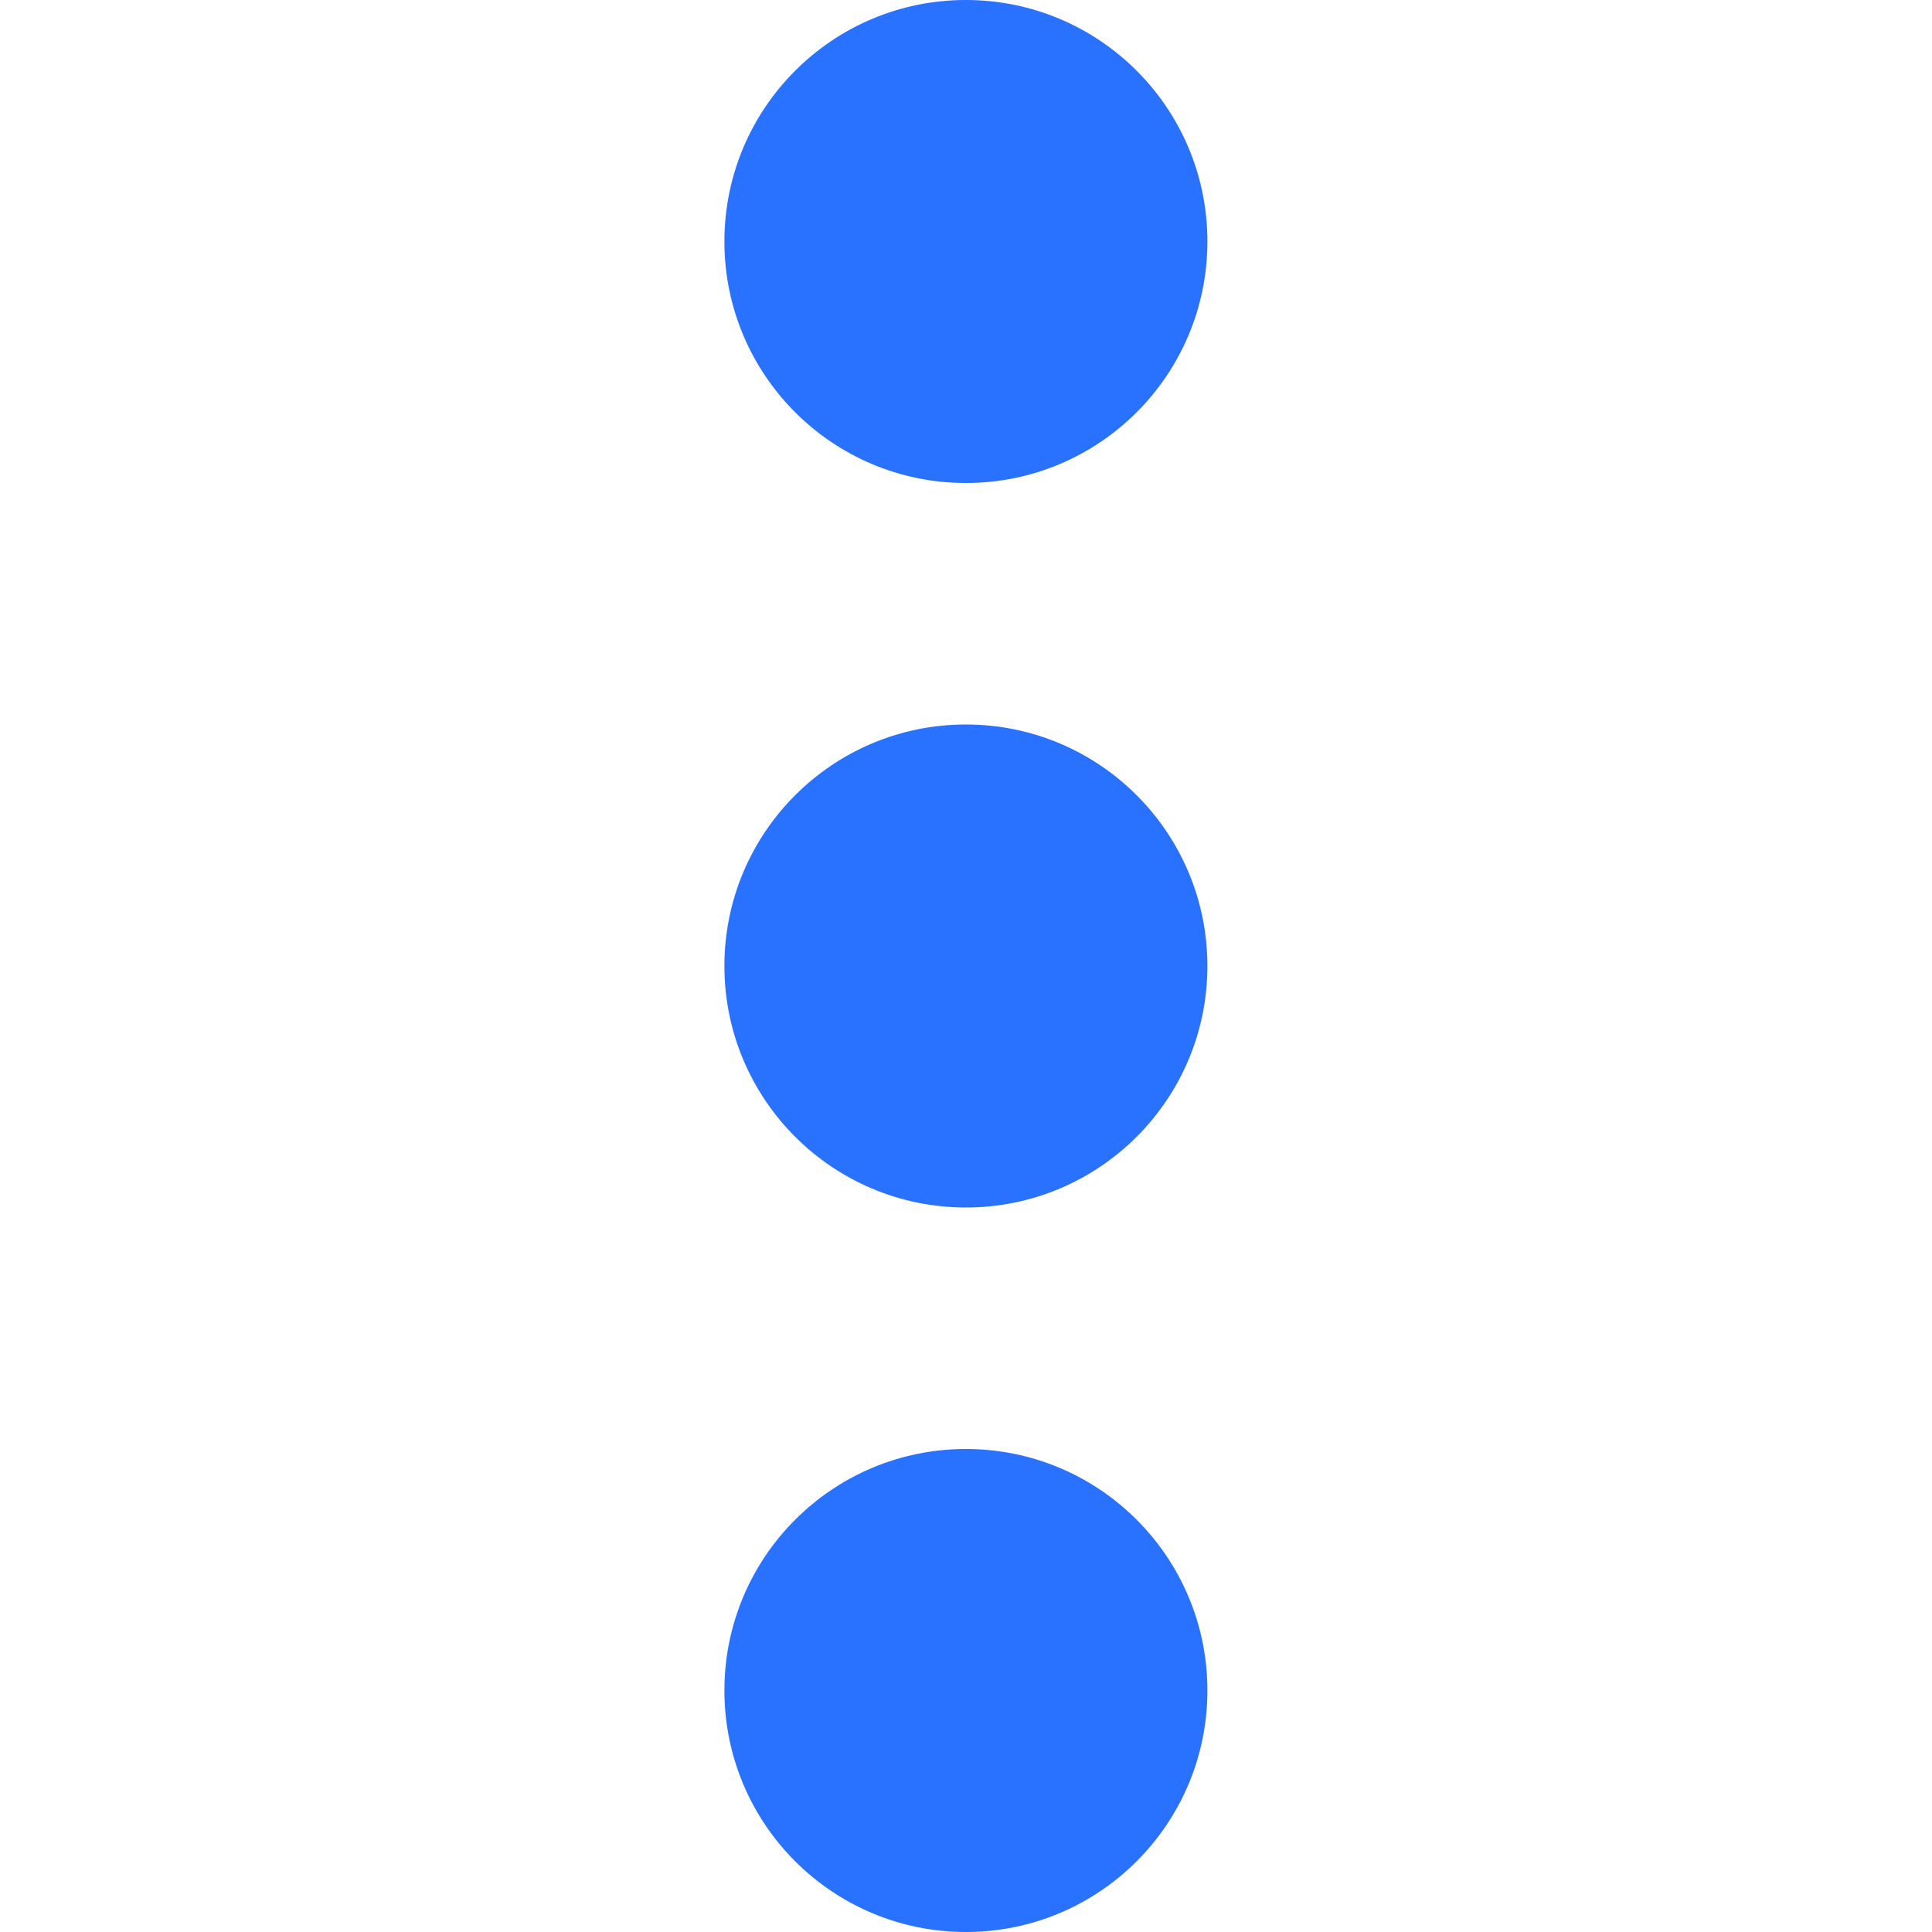
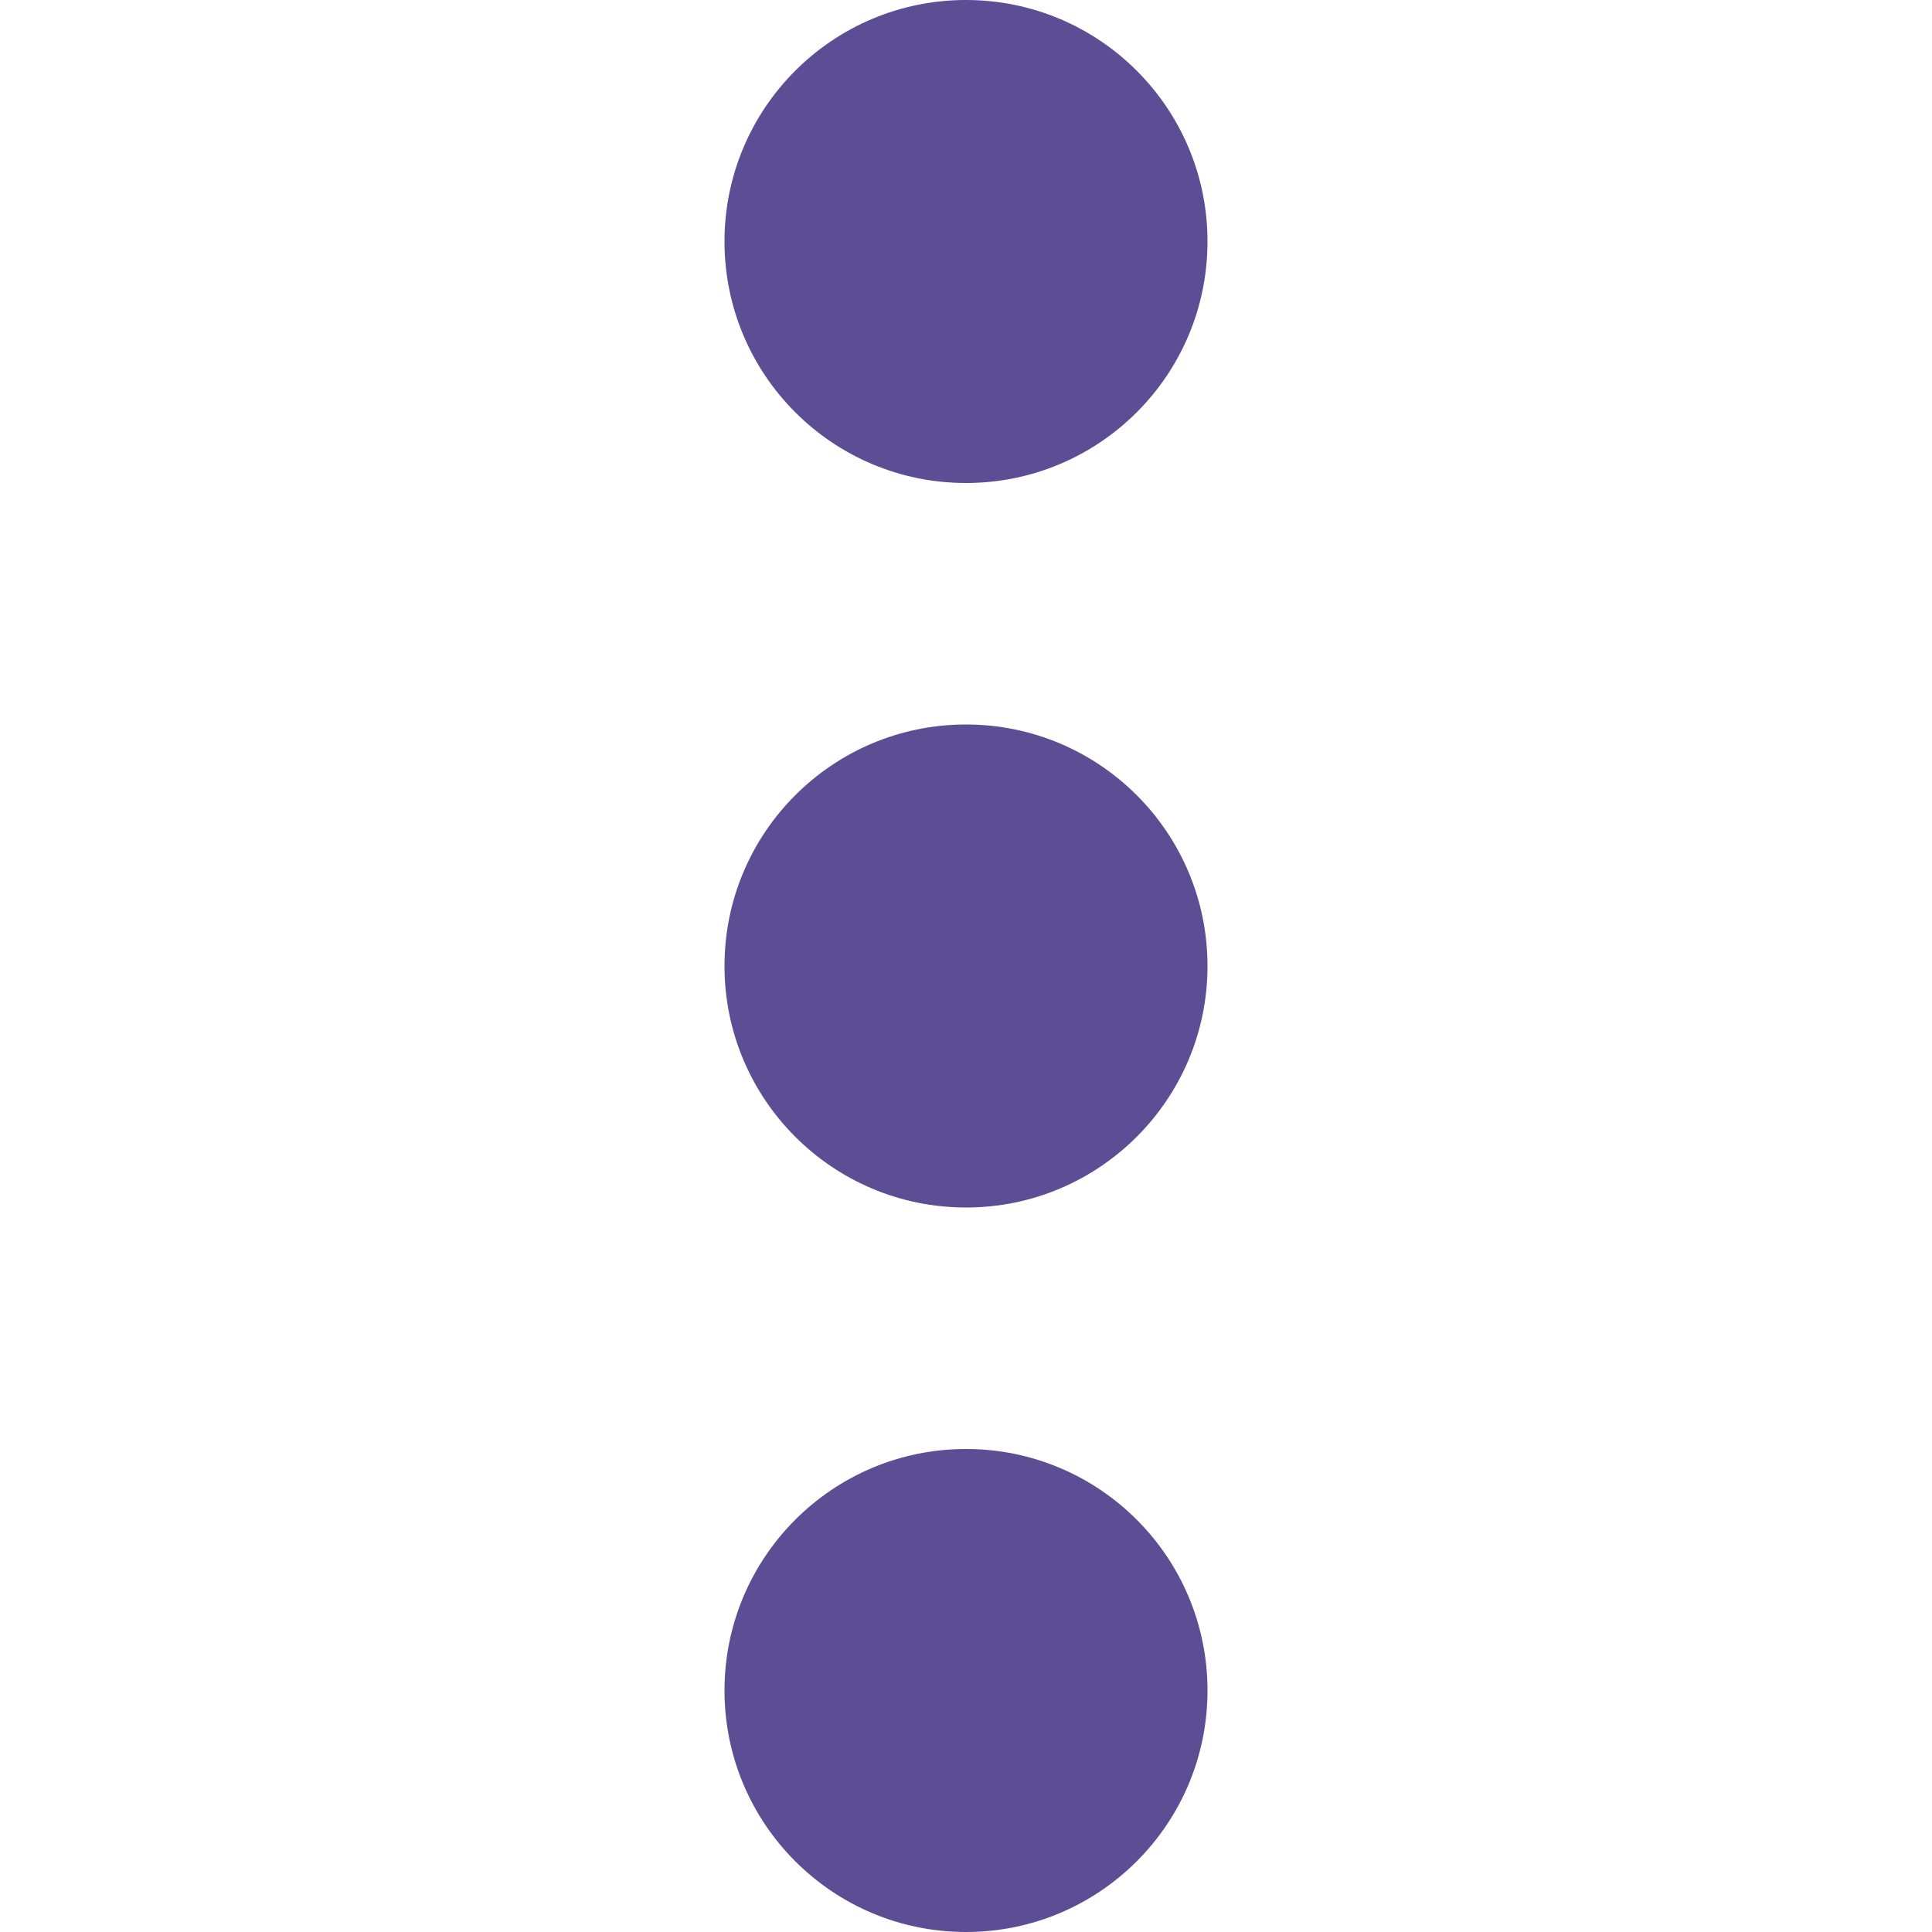
- <svg xmlns="http://www.w3.org/2000/svg" version="1.1" id="Layer_1" x="0px" y="0px" width="20px" height="20px" viewBox="0 0 20 20" enable-background="new 0 0 20 20" xml:space="preserve">
+ <svg xmlns="http://www.w3.org/2000/svg" version="1.1" id="Layer_1" x="0px" y="0px" viewBox="0 0 20 20" style="enable-background:new 0 0 20 20;" xml:space="preserve">
+   <style type="text/css">
+ 	.st0{fill:#5C4D94;}
+ </style>
  <g>
-     <circle id="XMLID_3675_" fill="#2971FF" cx="9.999" cy="17.5" r="2.5" />
-     <circle id="XMLID_3674_" fill="#2971FF" cx="9.999" cy="10" r="2.5" />
-     <circle id="XMLID_3210_" fill="#2971FF" cx="9.999" cy="2.5" r="2.5" />
+     <circle id="XMLID_3675_" class="st0" cx="10" cy="17.5" r="2.5" />
+     <circle id="XMLID_3674_" class="st0" cx="10" cy="10" r="2.5" />
+     <circle id="XMLID_3210_" class="st0" cx="10" cy="2.5" r="2.5" />
  </g>
</svg>
